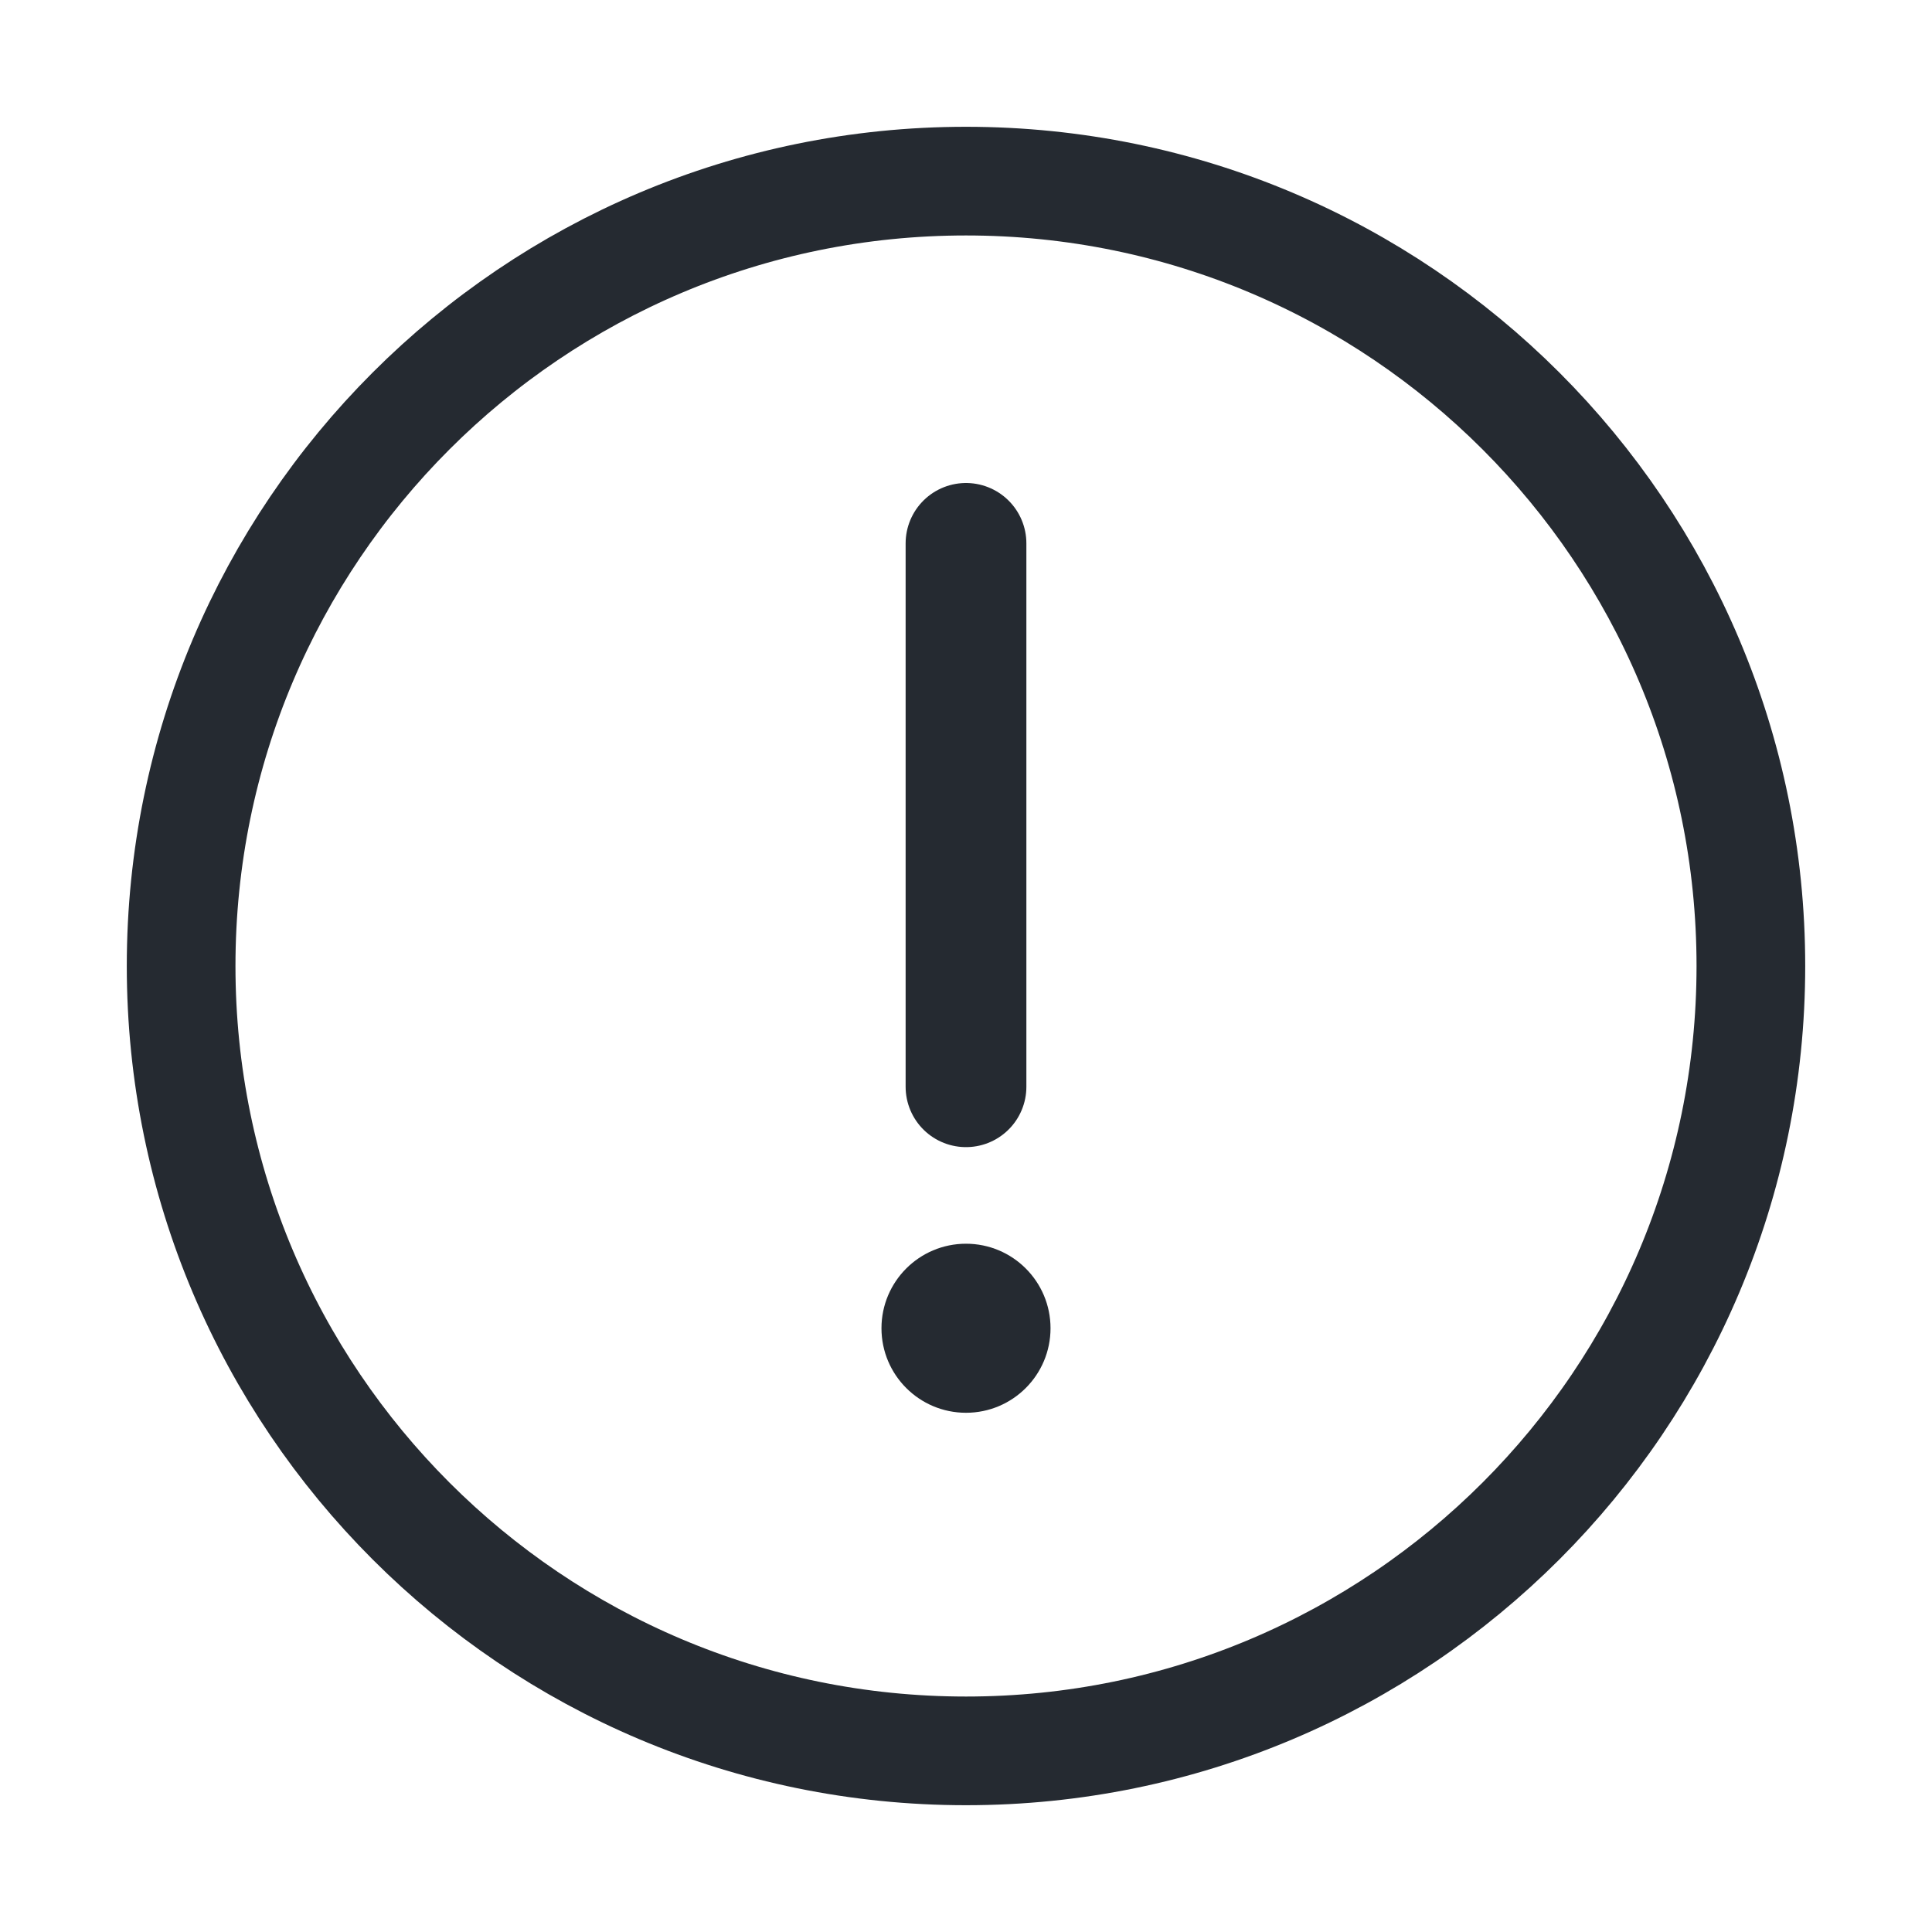
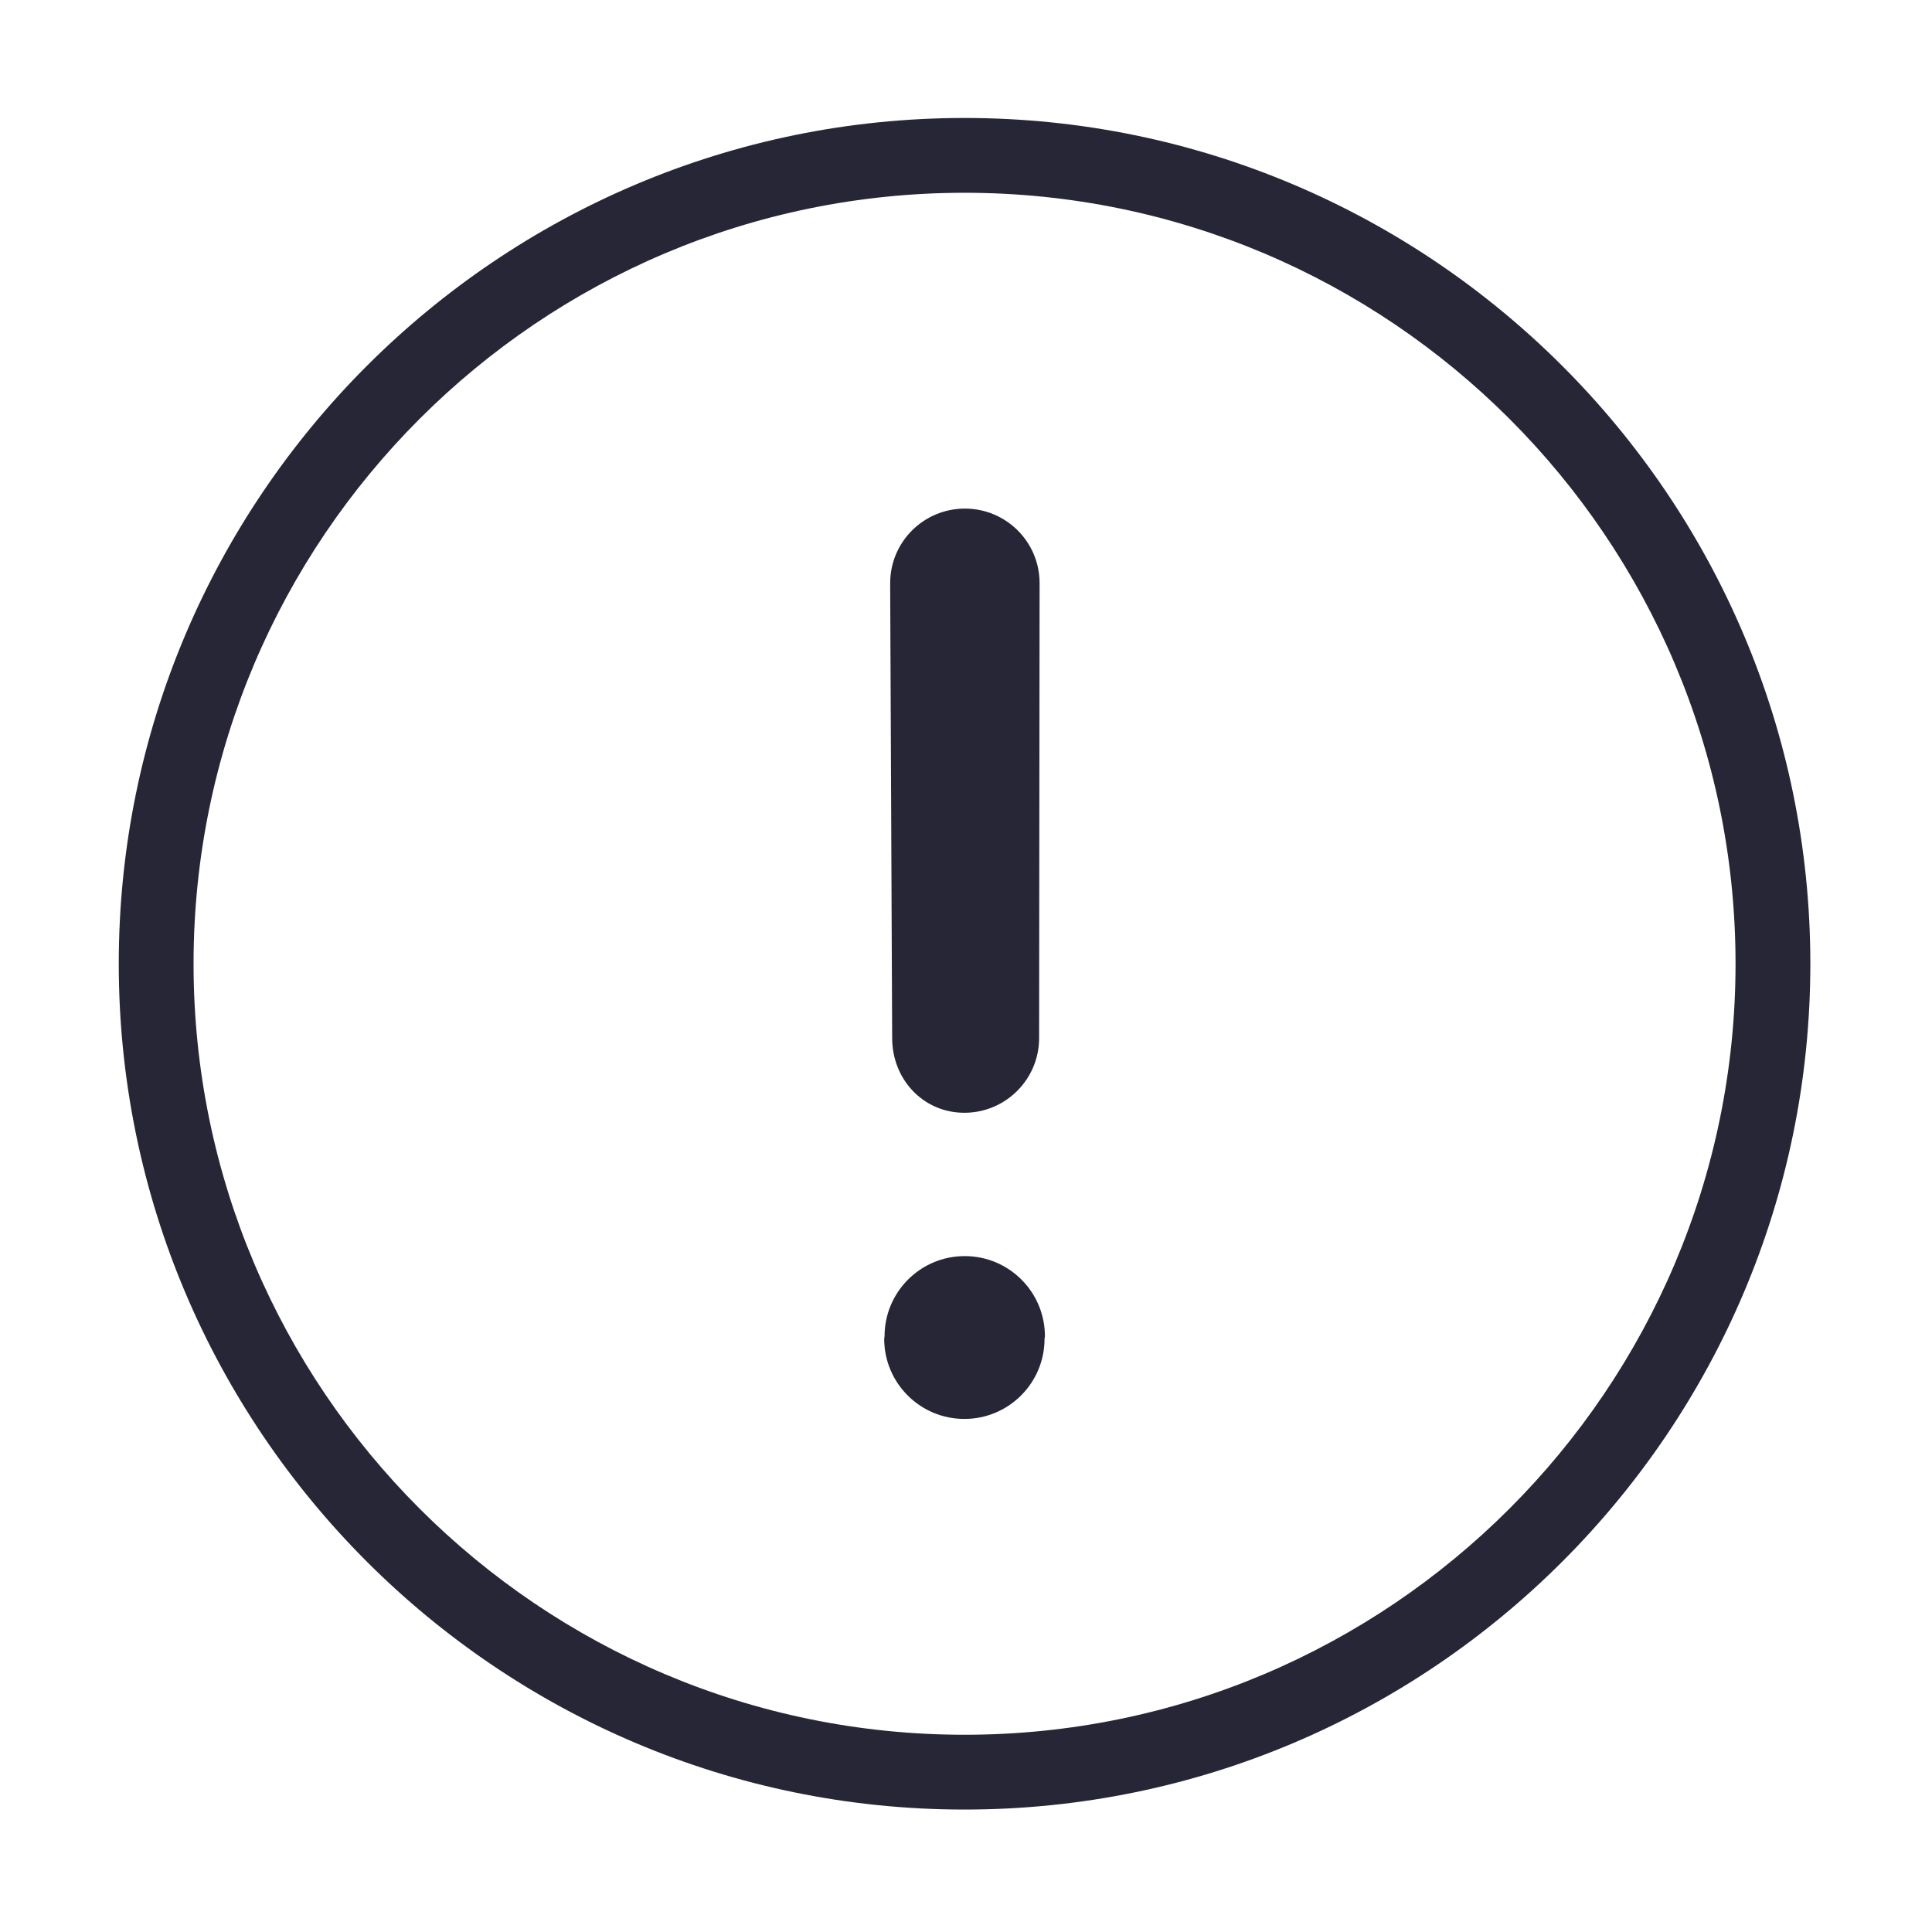
- <svg xmlns="http://www.w3.org/2000/svg" width="32" height="32" viewBox="0 0 32 32" fill="none">
-   <circle cx="16" cy="16" r="13" stroke="#252A31" stroke-width="1.8" />
-   <path d="M16 9v9" stroke="#252A31" stroke-width="2" stroke-linecap="round" />
-   <circle cx="16" cy="22" r="1.4" fill="#252A31" />
+ <svg xmlns="http://www.w3.org/2000/svg" preserveAspectRatio="none" overflow="visible" style="display: block;" width="32" height="32" viewBox="0 0 32 32" fill="none">
+   <g id="exclamation 1">
+     <path id="Vector" d="M15.976 1.954C8.251 1.954 1.967 8.238 1.967 15.963C1.967 23.688 8.251 29.972 15.976 29.972C23.701 29.972 29.985 23.688 29.985 15.963C29.985 8.238 23.701 1.954 15.976 1.954ZM15.976 28.733C8.934 28.733 3.206 23.004 3.206 15.963C3.206 8.921 8.934 3.193 15.976 3.193C23.017 3.193 28.746 8.921 28.746 15.963C28.746 23.004 23.017 28.733 15.976 28.733ZM15.973 18.431C16.655 18.431 17.211 17.878 17.211 17.194L17.219 9.659C17.219 8.977 16.666 8.424 15.982 8.424C15.297 8.424 14.744 8.977 14.744 9.659L14.777 17.194C14.777 17.878 15.292 18.431 15.973 18.431ZM15.979 20.805C15.245 20.805 14.651 21.399 14.651 22.133L14.645 22.174C14.645 22.908 15.24 23.502 15.973 23.502C16.707 23.502 17.301 22.908 17.301 22.174L17.307 22.133C17.307 21.399 16.713 20.805 15.979 20.805Z" fill="#272636" />
+   </g>
</svg>
